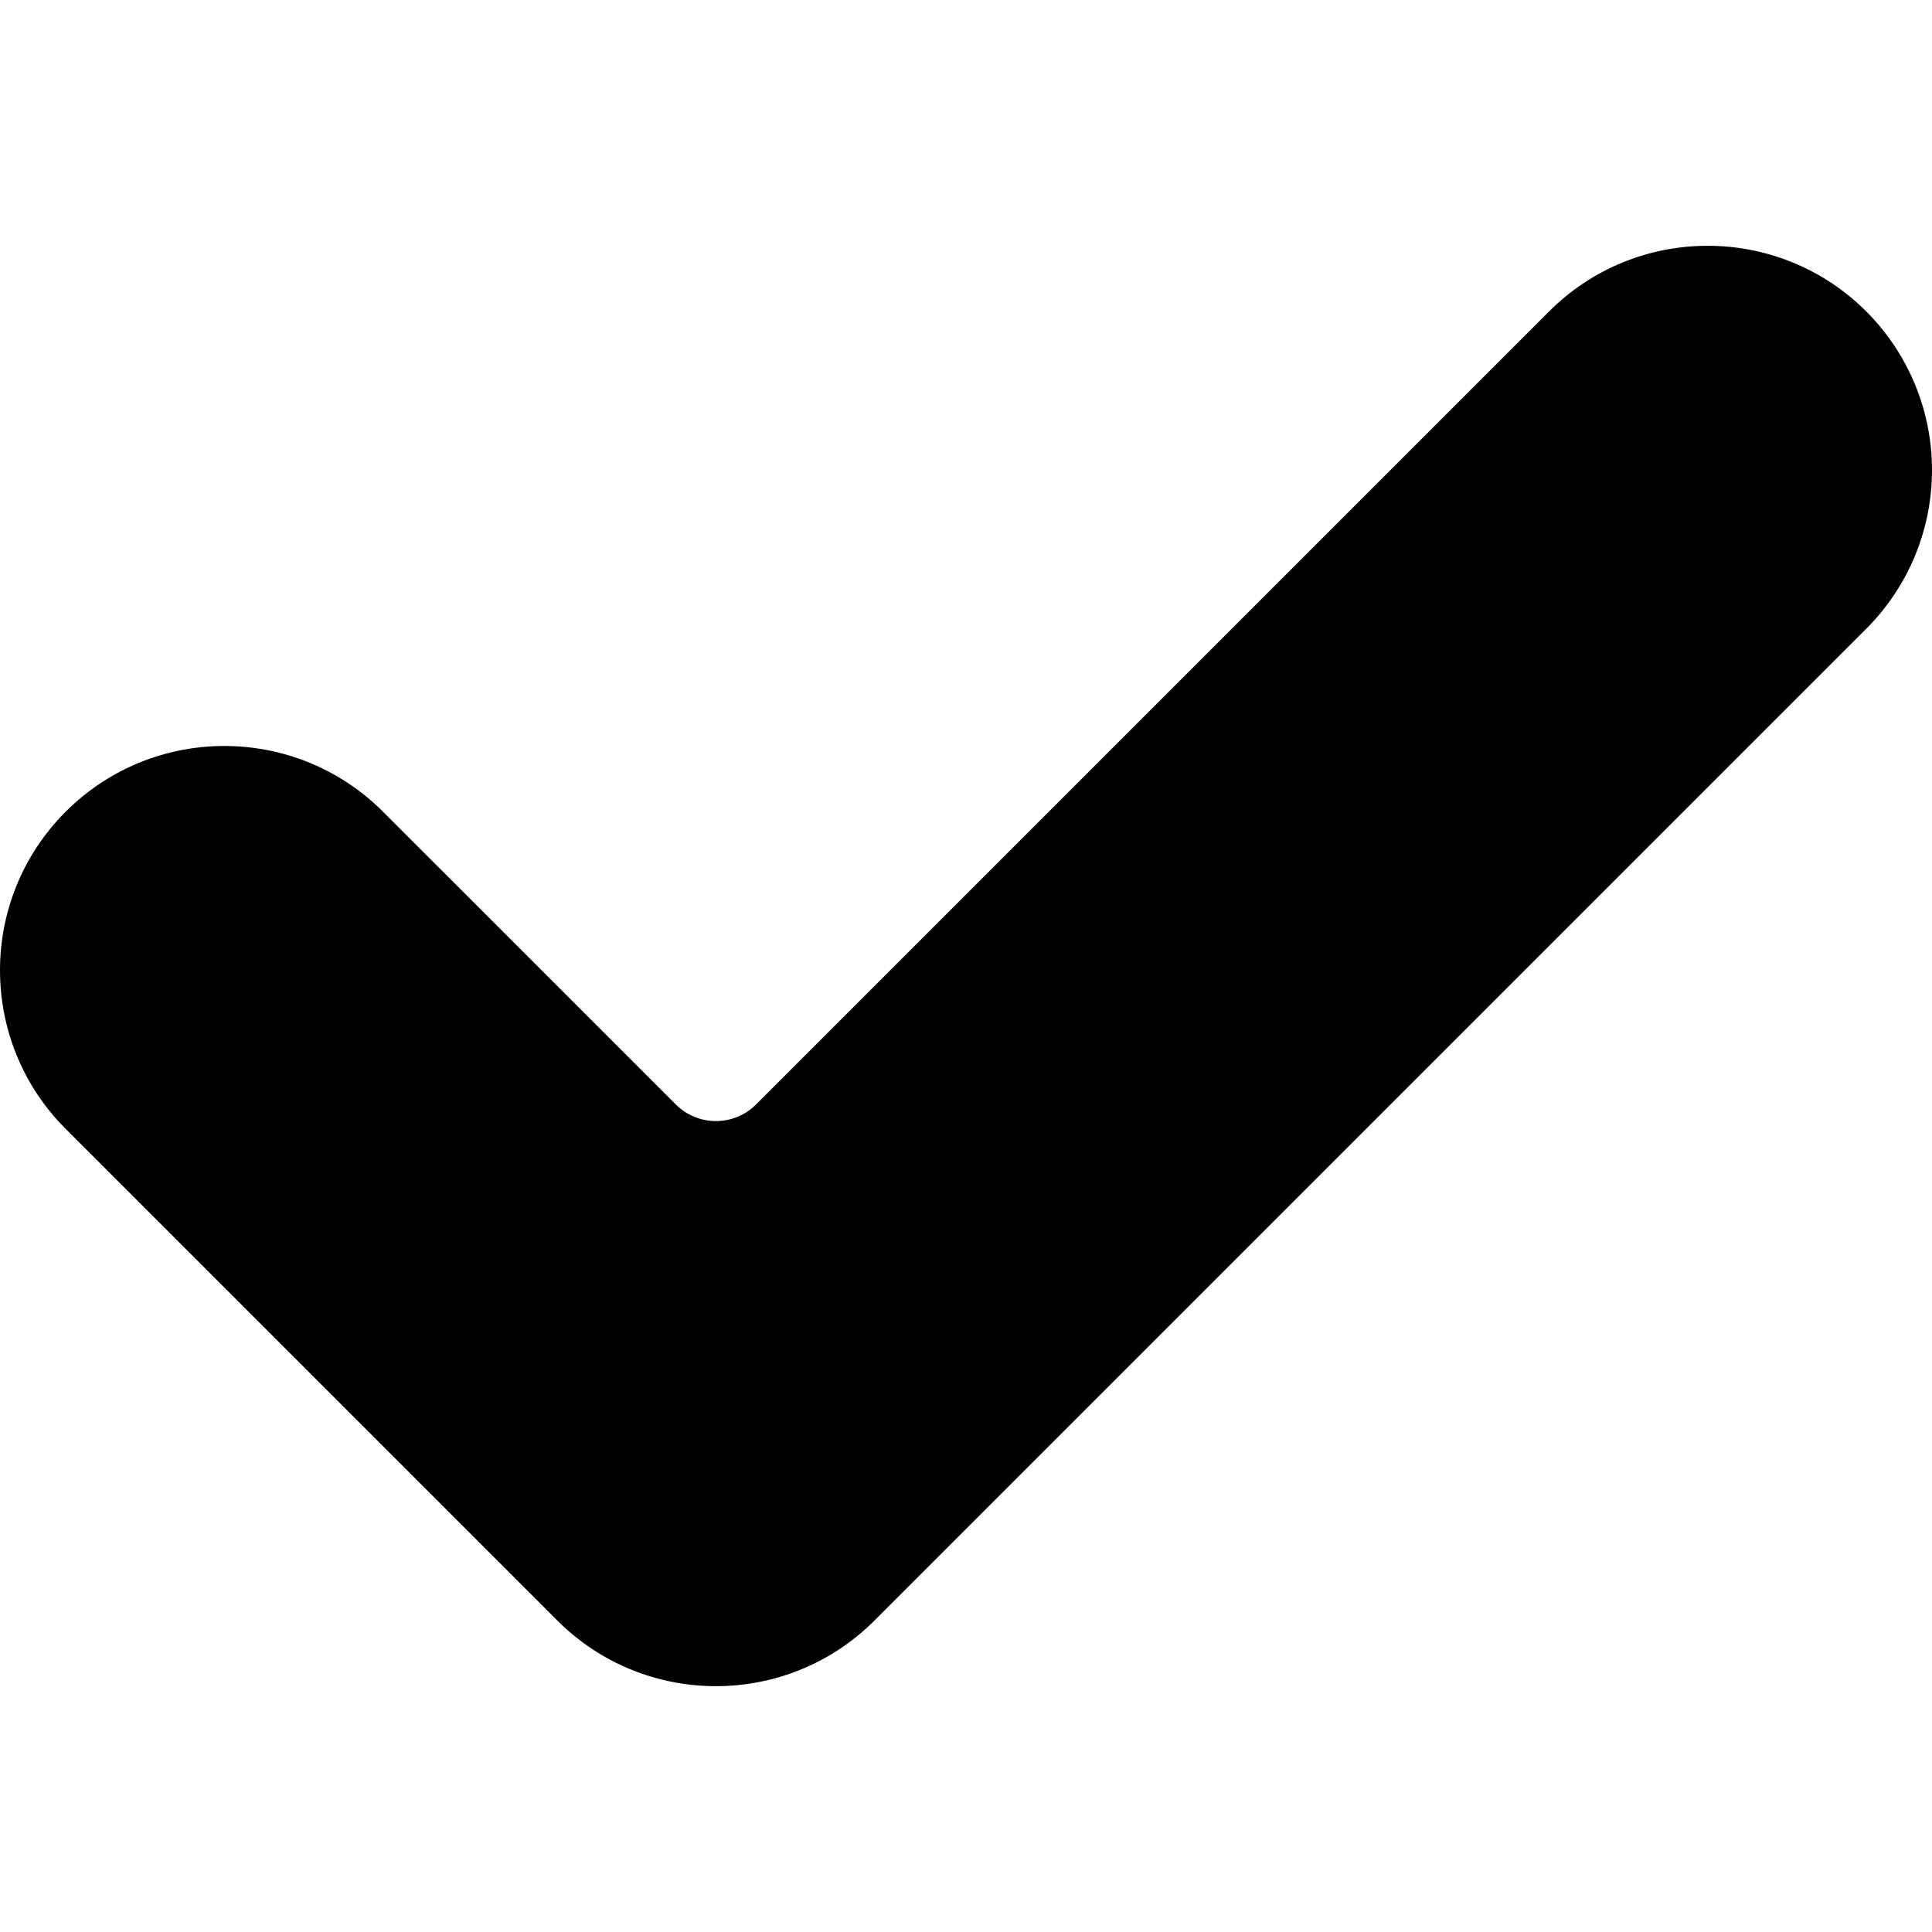
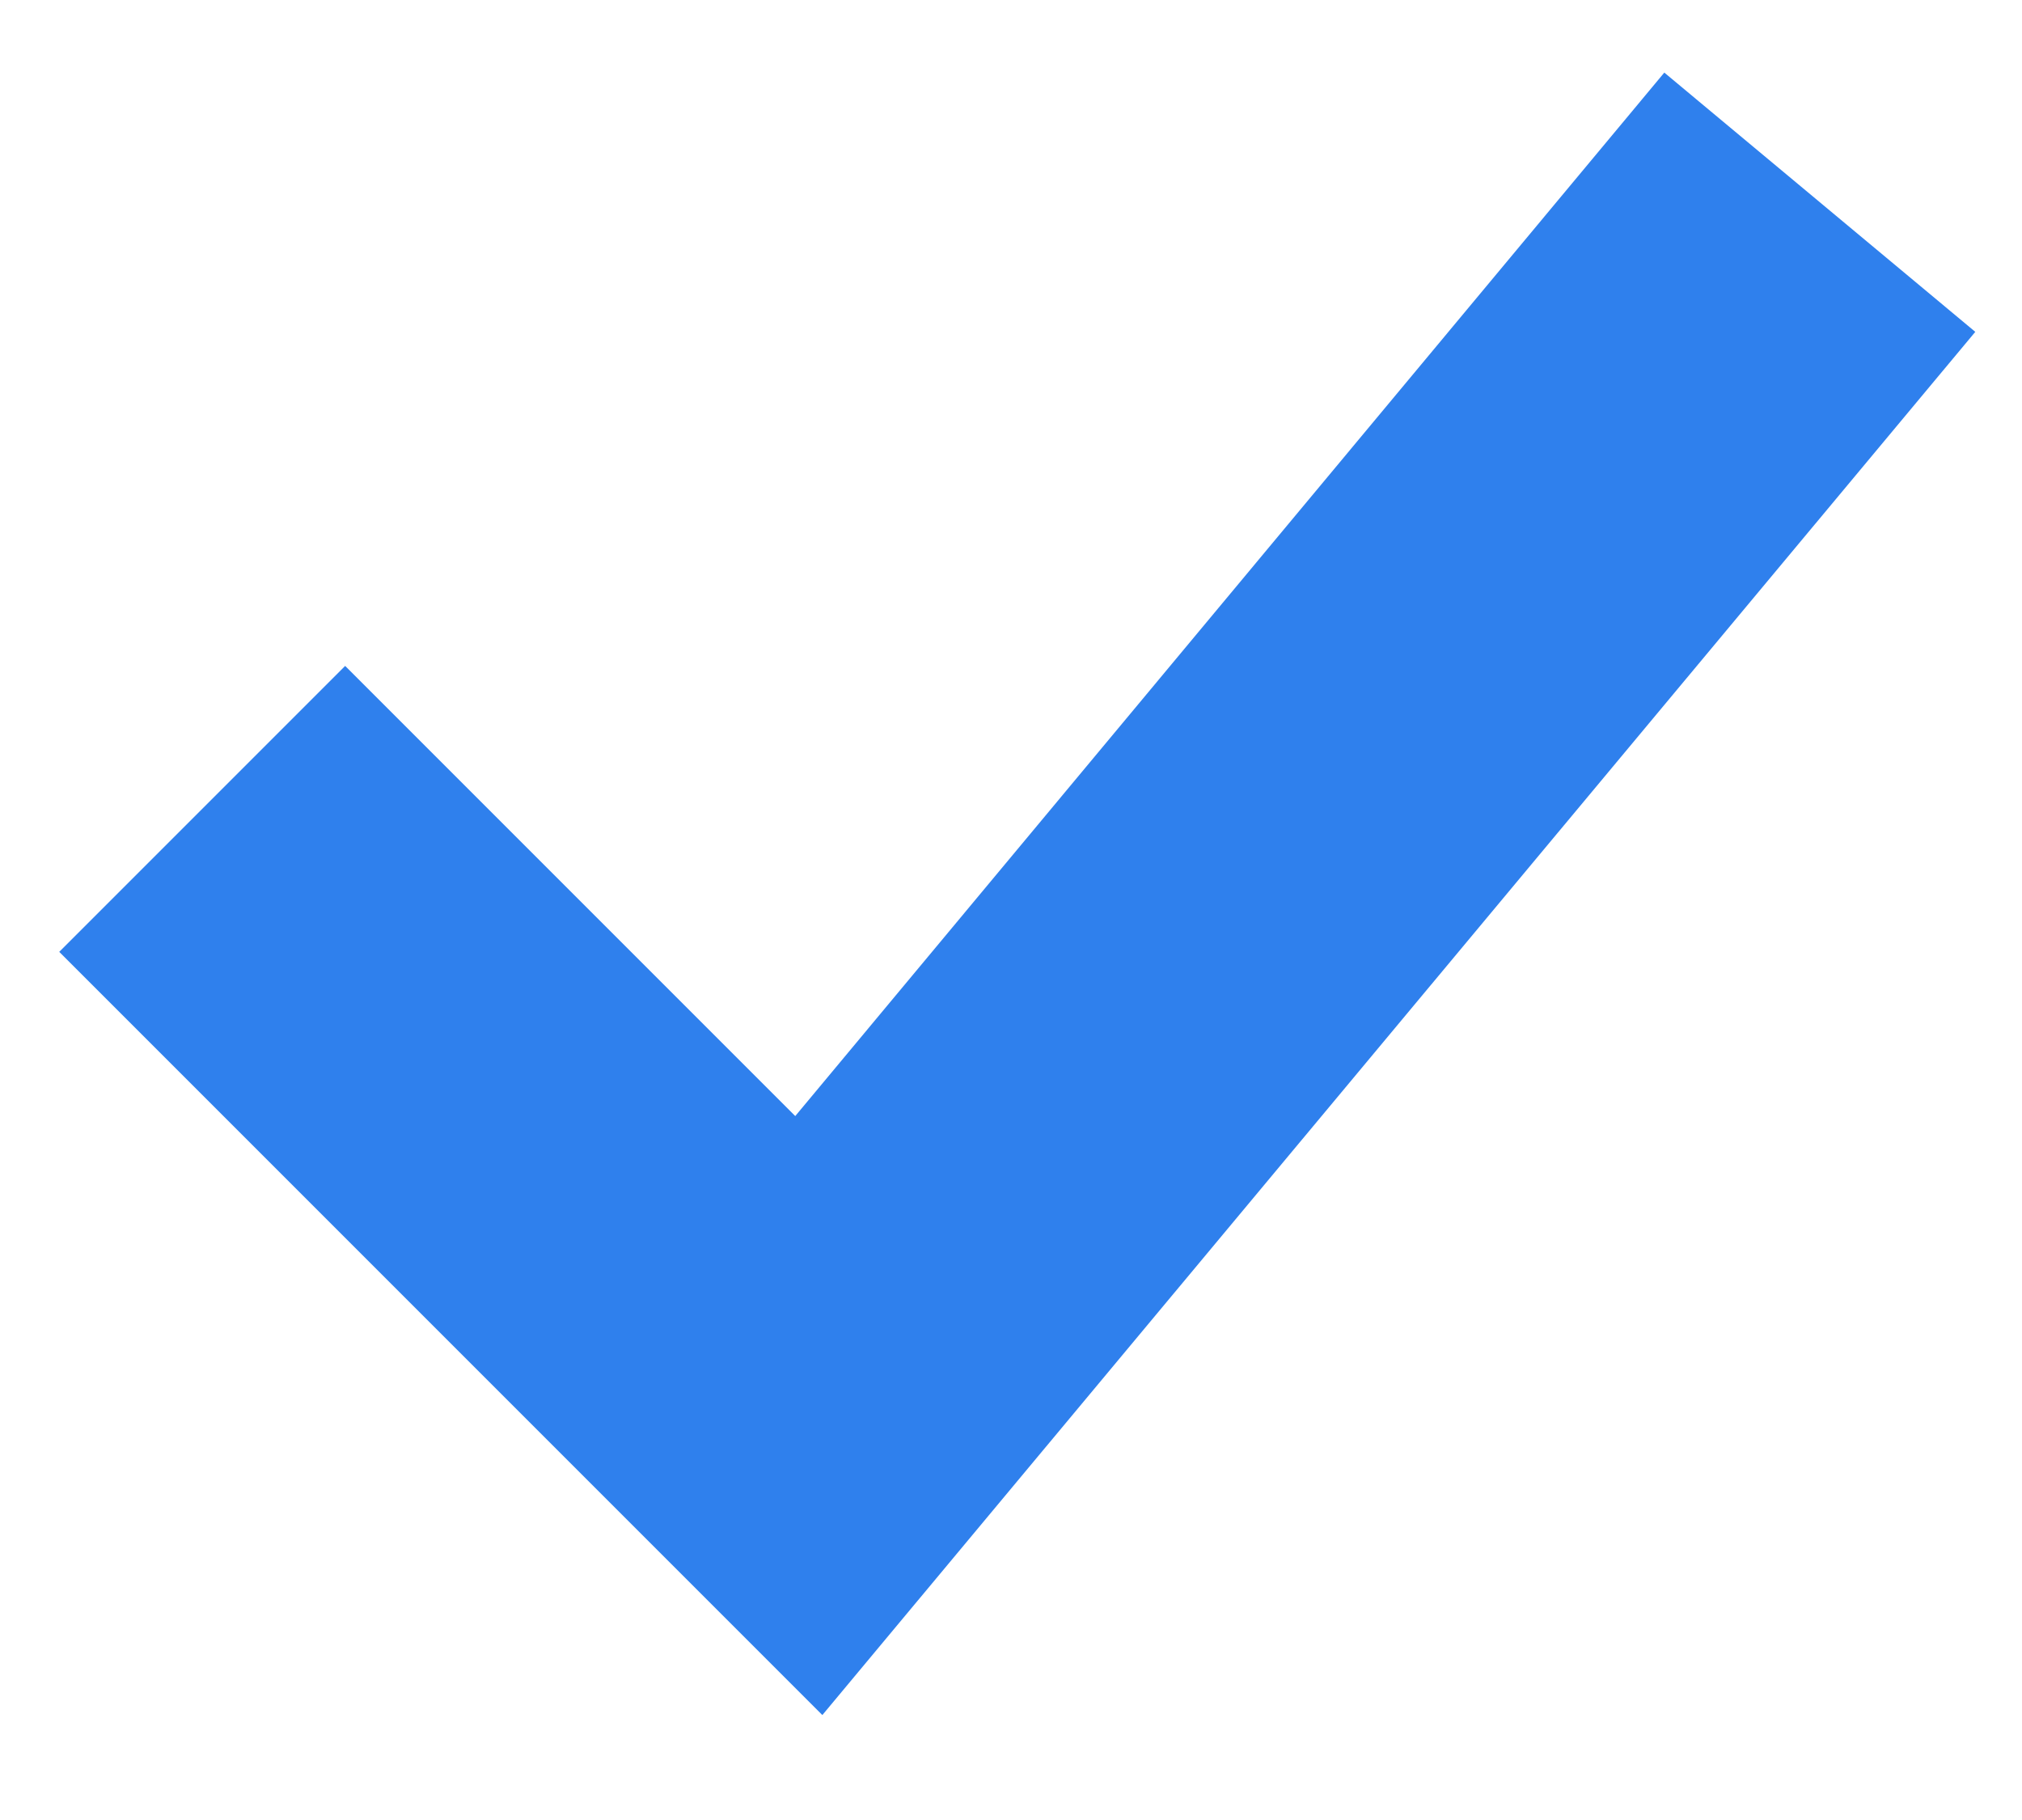
- <svg xmlns="http://www.w3.org/2000/svg" version="1.1" id="Capa_1" x="0px" y="0px" width="45.701px" height="45.7px" viewBox="0 0 45.701 45.7" style="enable-background:new 0 0 45.701 45.7;" xml:space="preserve">
-   <g>
-     <g>
-       <path d="M20.687,38.332c-2.072,2.072-5.434,2.072-7.505,0L1.554,26.704c-2.072-2.071-2.072-5.433,0-7.504    c2.071-2.072,5.433-2.072,7.505,0l6.928,6.927c0.523,0.522,1.372,0.522,1.896,0L36.642,7.368c2.071-2.072,5.433-2.072,7.505,0    c0.995,0.995,1.554,2.345,1.554,3.752c0,1.407-0.559,2.757-1.554,3.752L20.687,38.332z" />
-     </g>
-   </g>
-   <g>
- </g>
-   <g>
- </g>
-   <g>
- </g>
-   <g>
- </g>
-   <g>
- </g>
-   <g>
- </g>
-   <g>
- </g>
-   <g>
- </g>
-   <g>
- </g>
-   <g>
- </g>
-   <g>
- </g>
-   <g>
- </g>
-   <g>
- </g>
-   <g>
- </g>
-   <g>
- </g>
+ <svg xmlns="http://www.w3.org/2000/svg" width="10" height="9" viewBox="0 0 10 9" fill="none">
+   <path d="M3.933 5.519L1.707 3.293L0.293 4.707L4.067 8.481L9.769 1.641L8.231 0.359L3.933 5.519Z" fill="#2F80ED" />
</svg>
